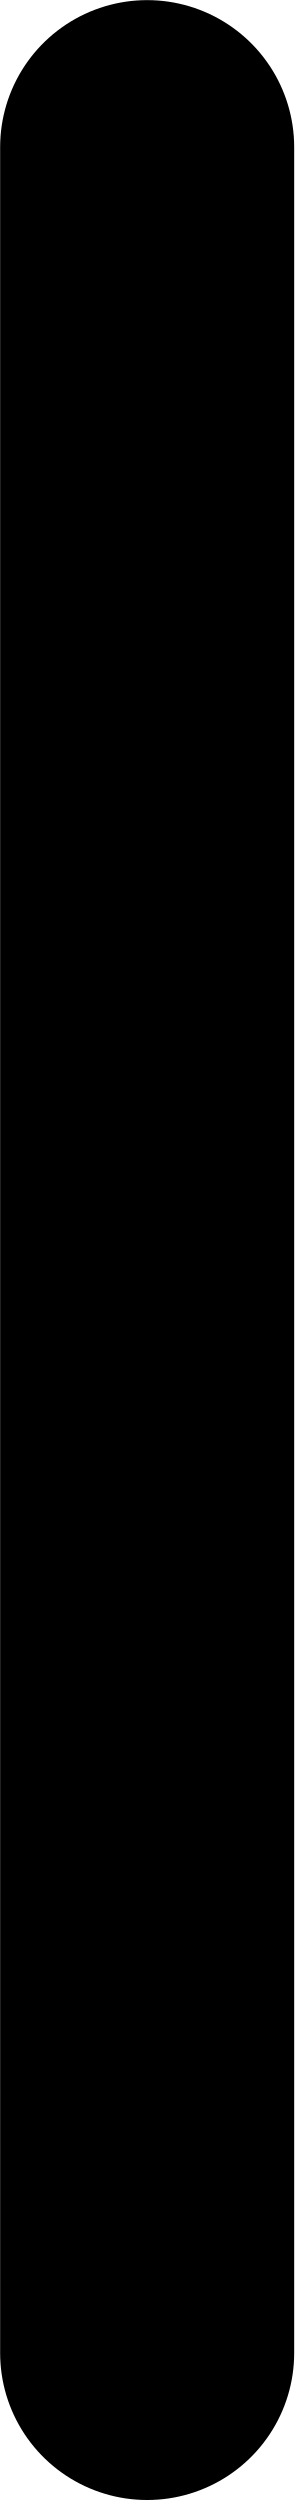
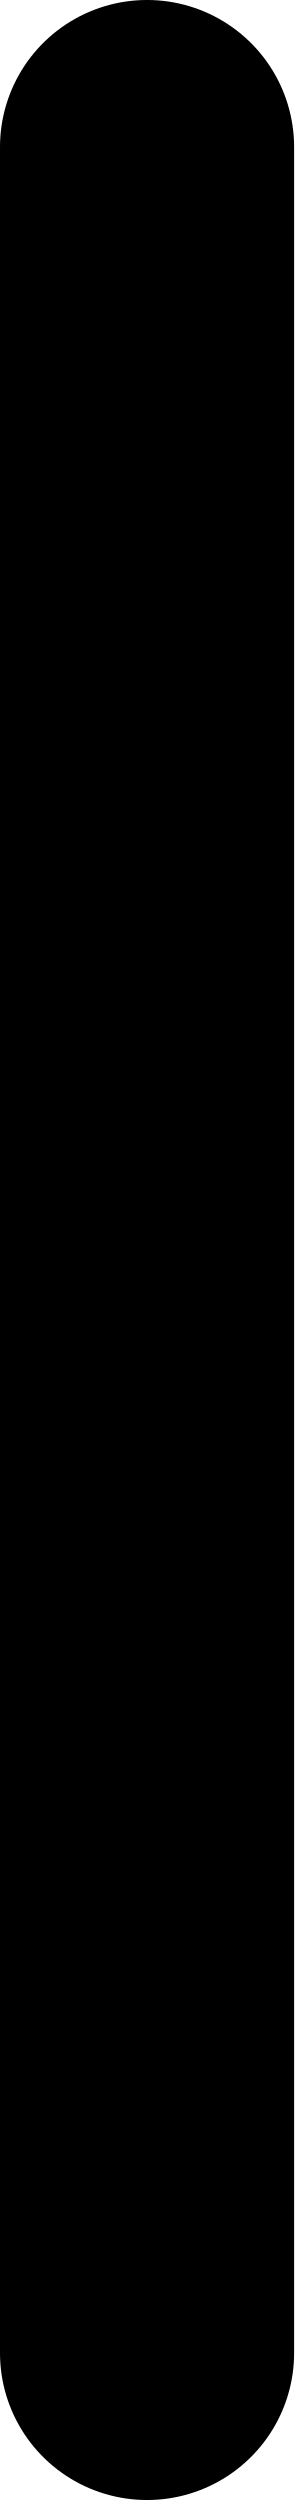
- <svg xmlns="http://www.w3.org/2000/svg" version="1.1" width="2pt" height="17pt" viewBox="27.409 62.358 2 17">
+ <svg xmlns="http://www.w3.org/2000/svg" version="1.1" width="4pt" height="34pt" viewBox="-16.591 70.858 4 34">
  <g id="page1">
-     <g transform="matrix(0.996264 0 0 0.996264 27.4094 62.3583)">
-       <path d="M 1.004 1.004L 1.004 16.06" fill="none" stroke="#000000" stroke-linecap="round" stroke-linejoin="round" stroke-miterlimit="10.037" stroke-width="2.007" />
+     <g transform="matrix(0.996264 0 0 0.996264 -16.5906 70.8583)">
+       <path d="M 2.007 2.007L 2.007 32.12" fill="none" stroke="#000000" stroke-linecap="round" stroke-linejoin="round" stroke-miterlimit="10.037" stroke-width="4.015" />
    </g>
  </g>
</svg>
